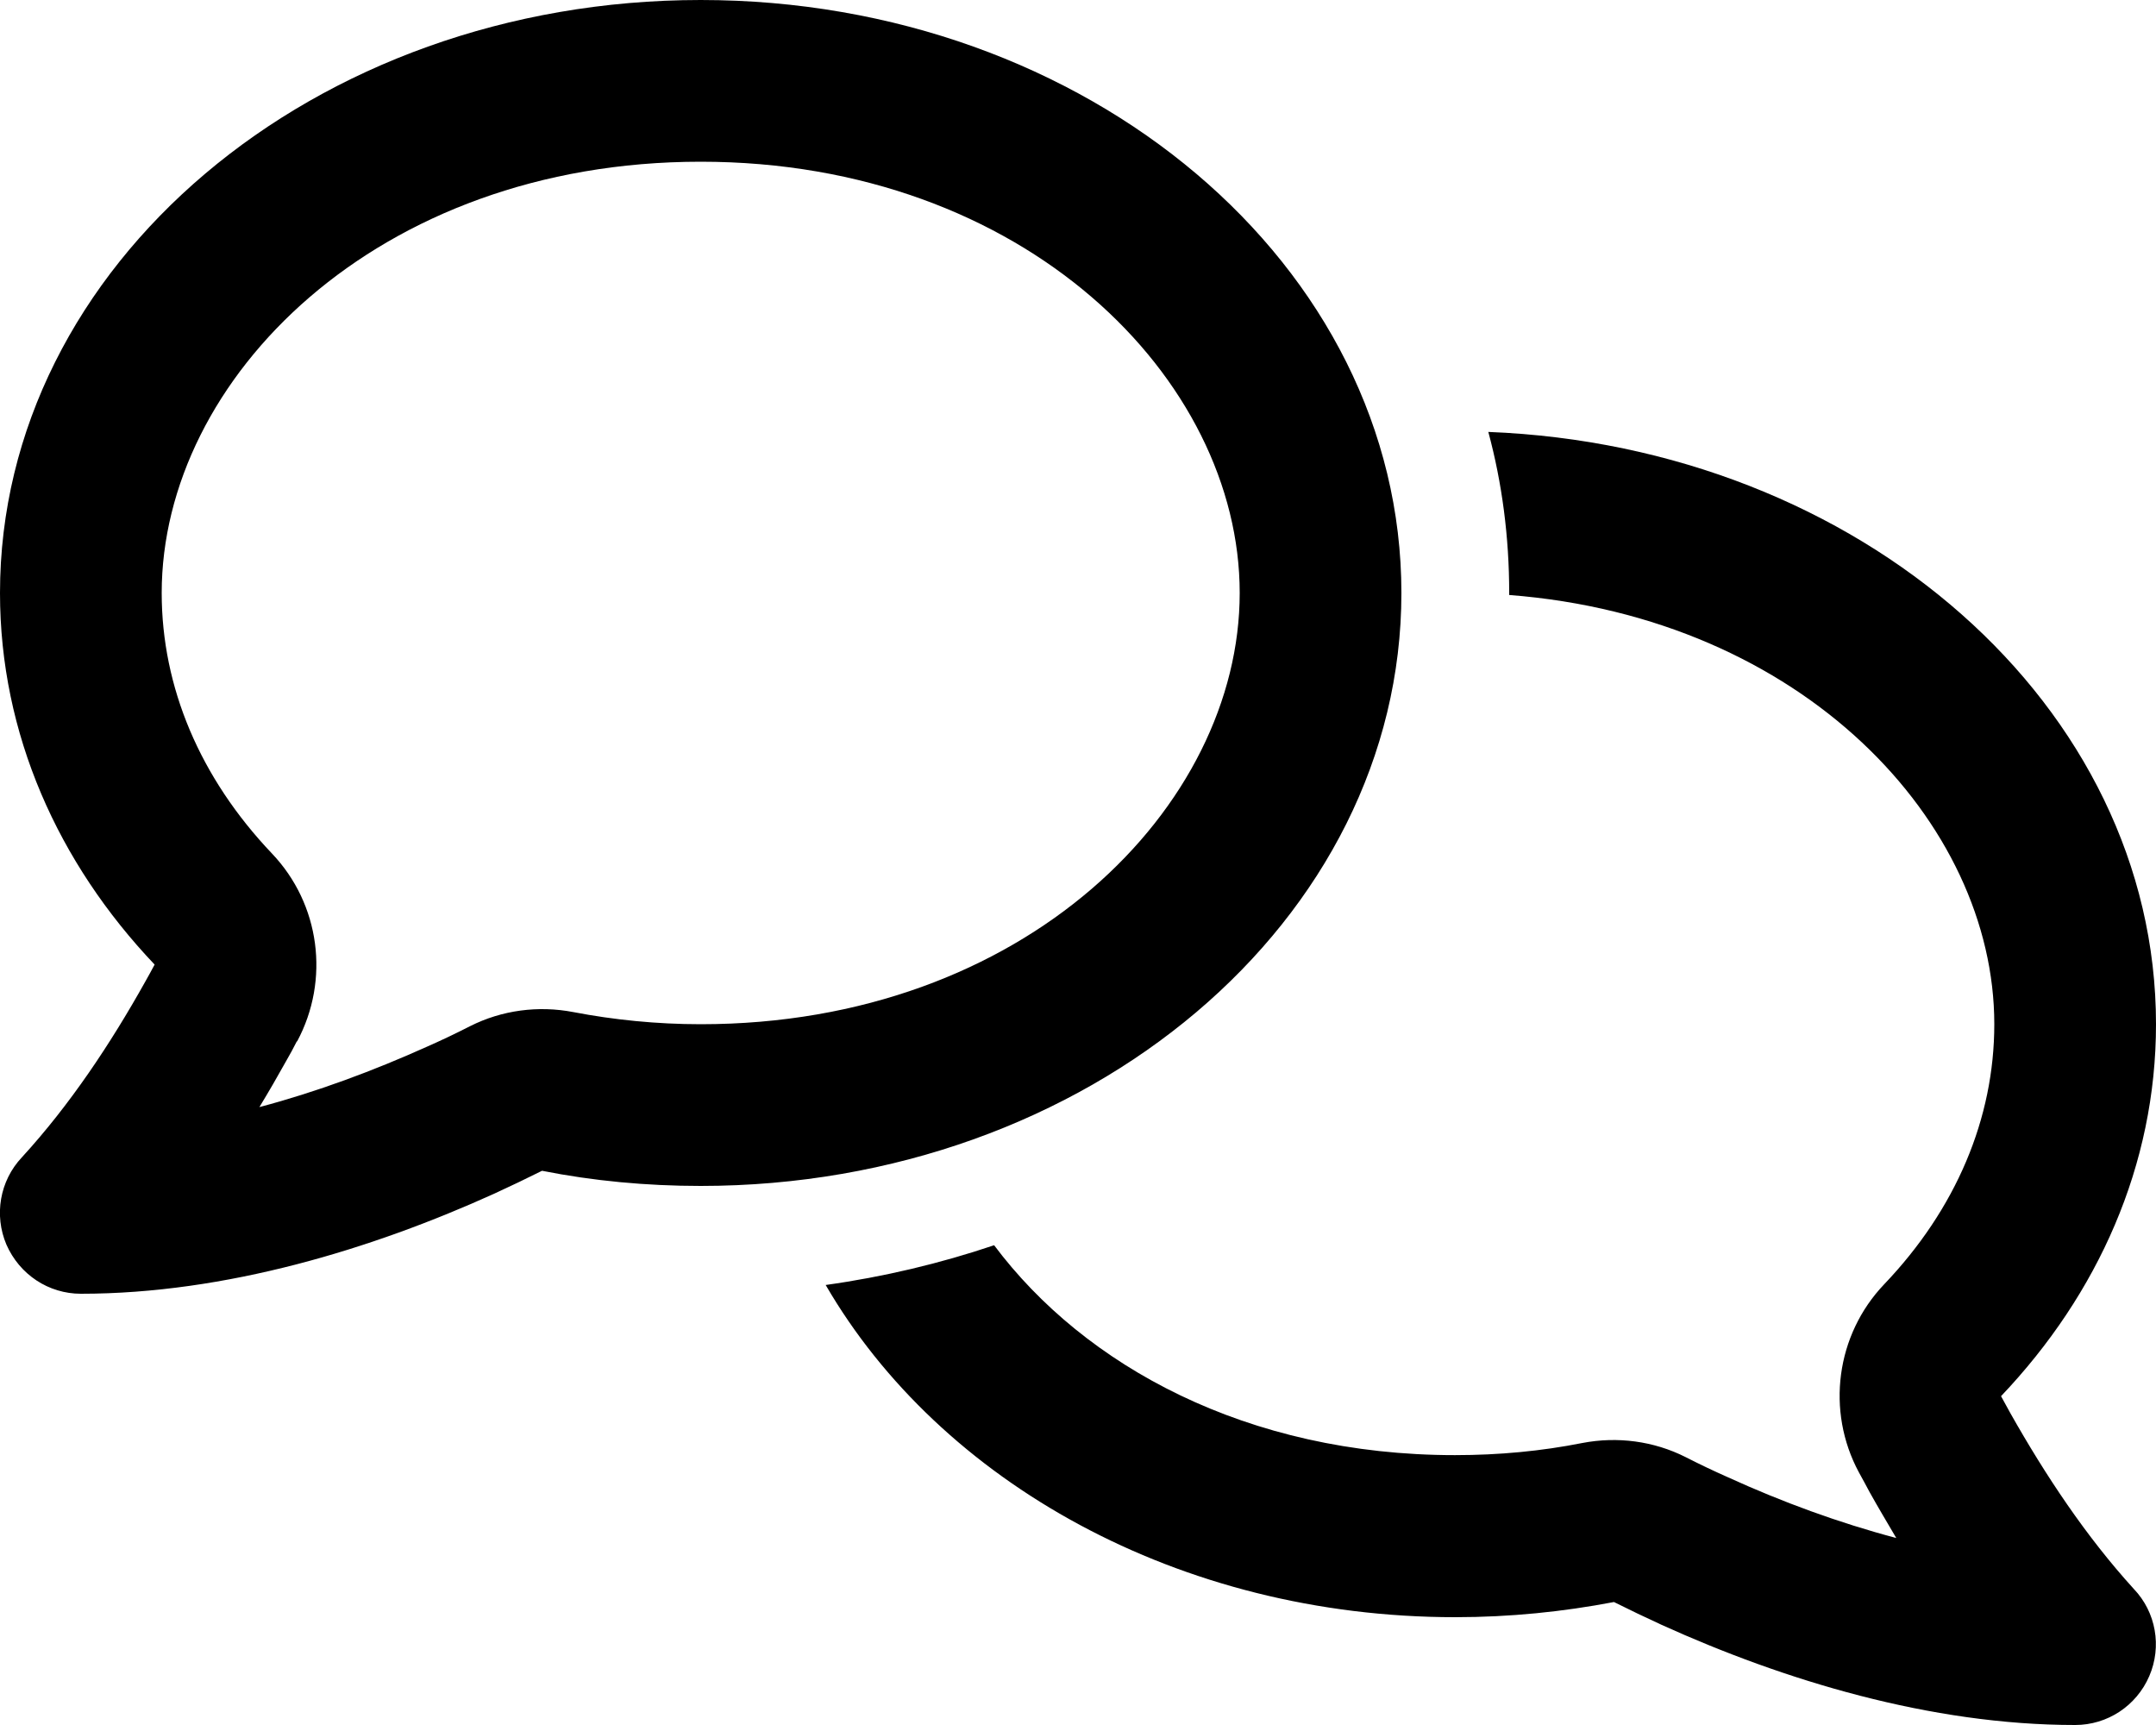
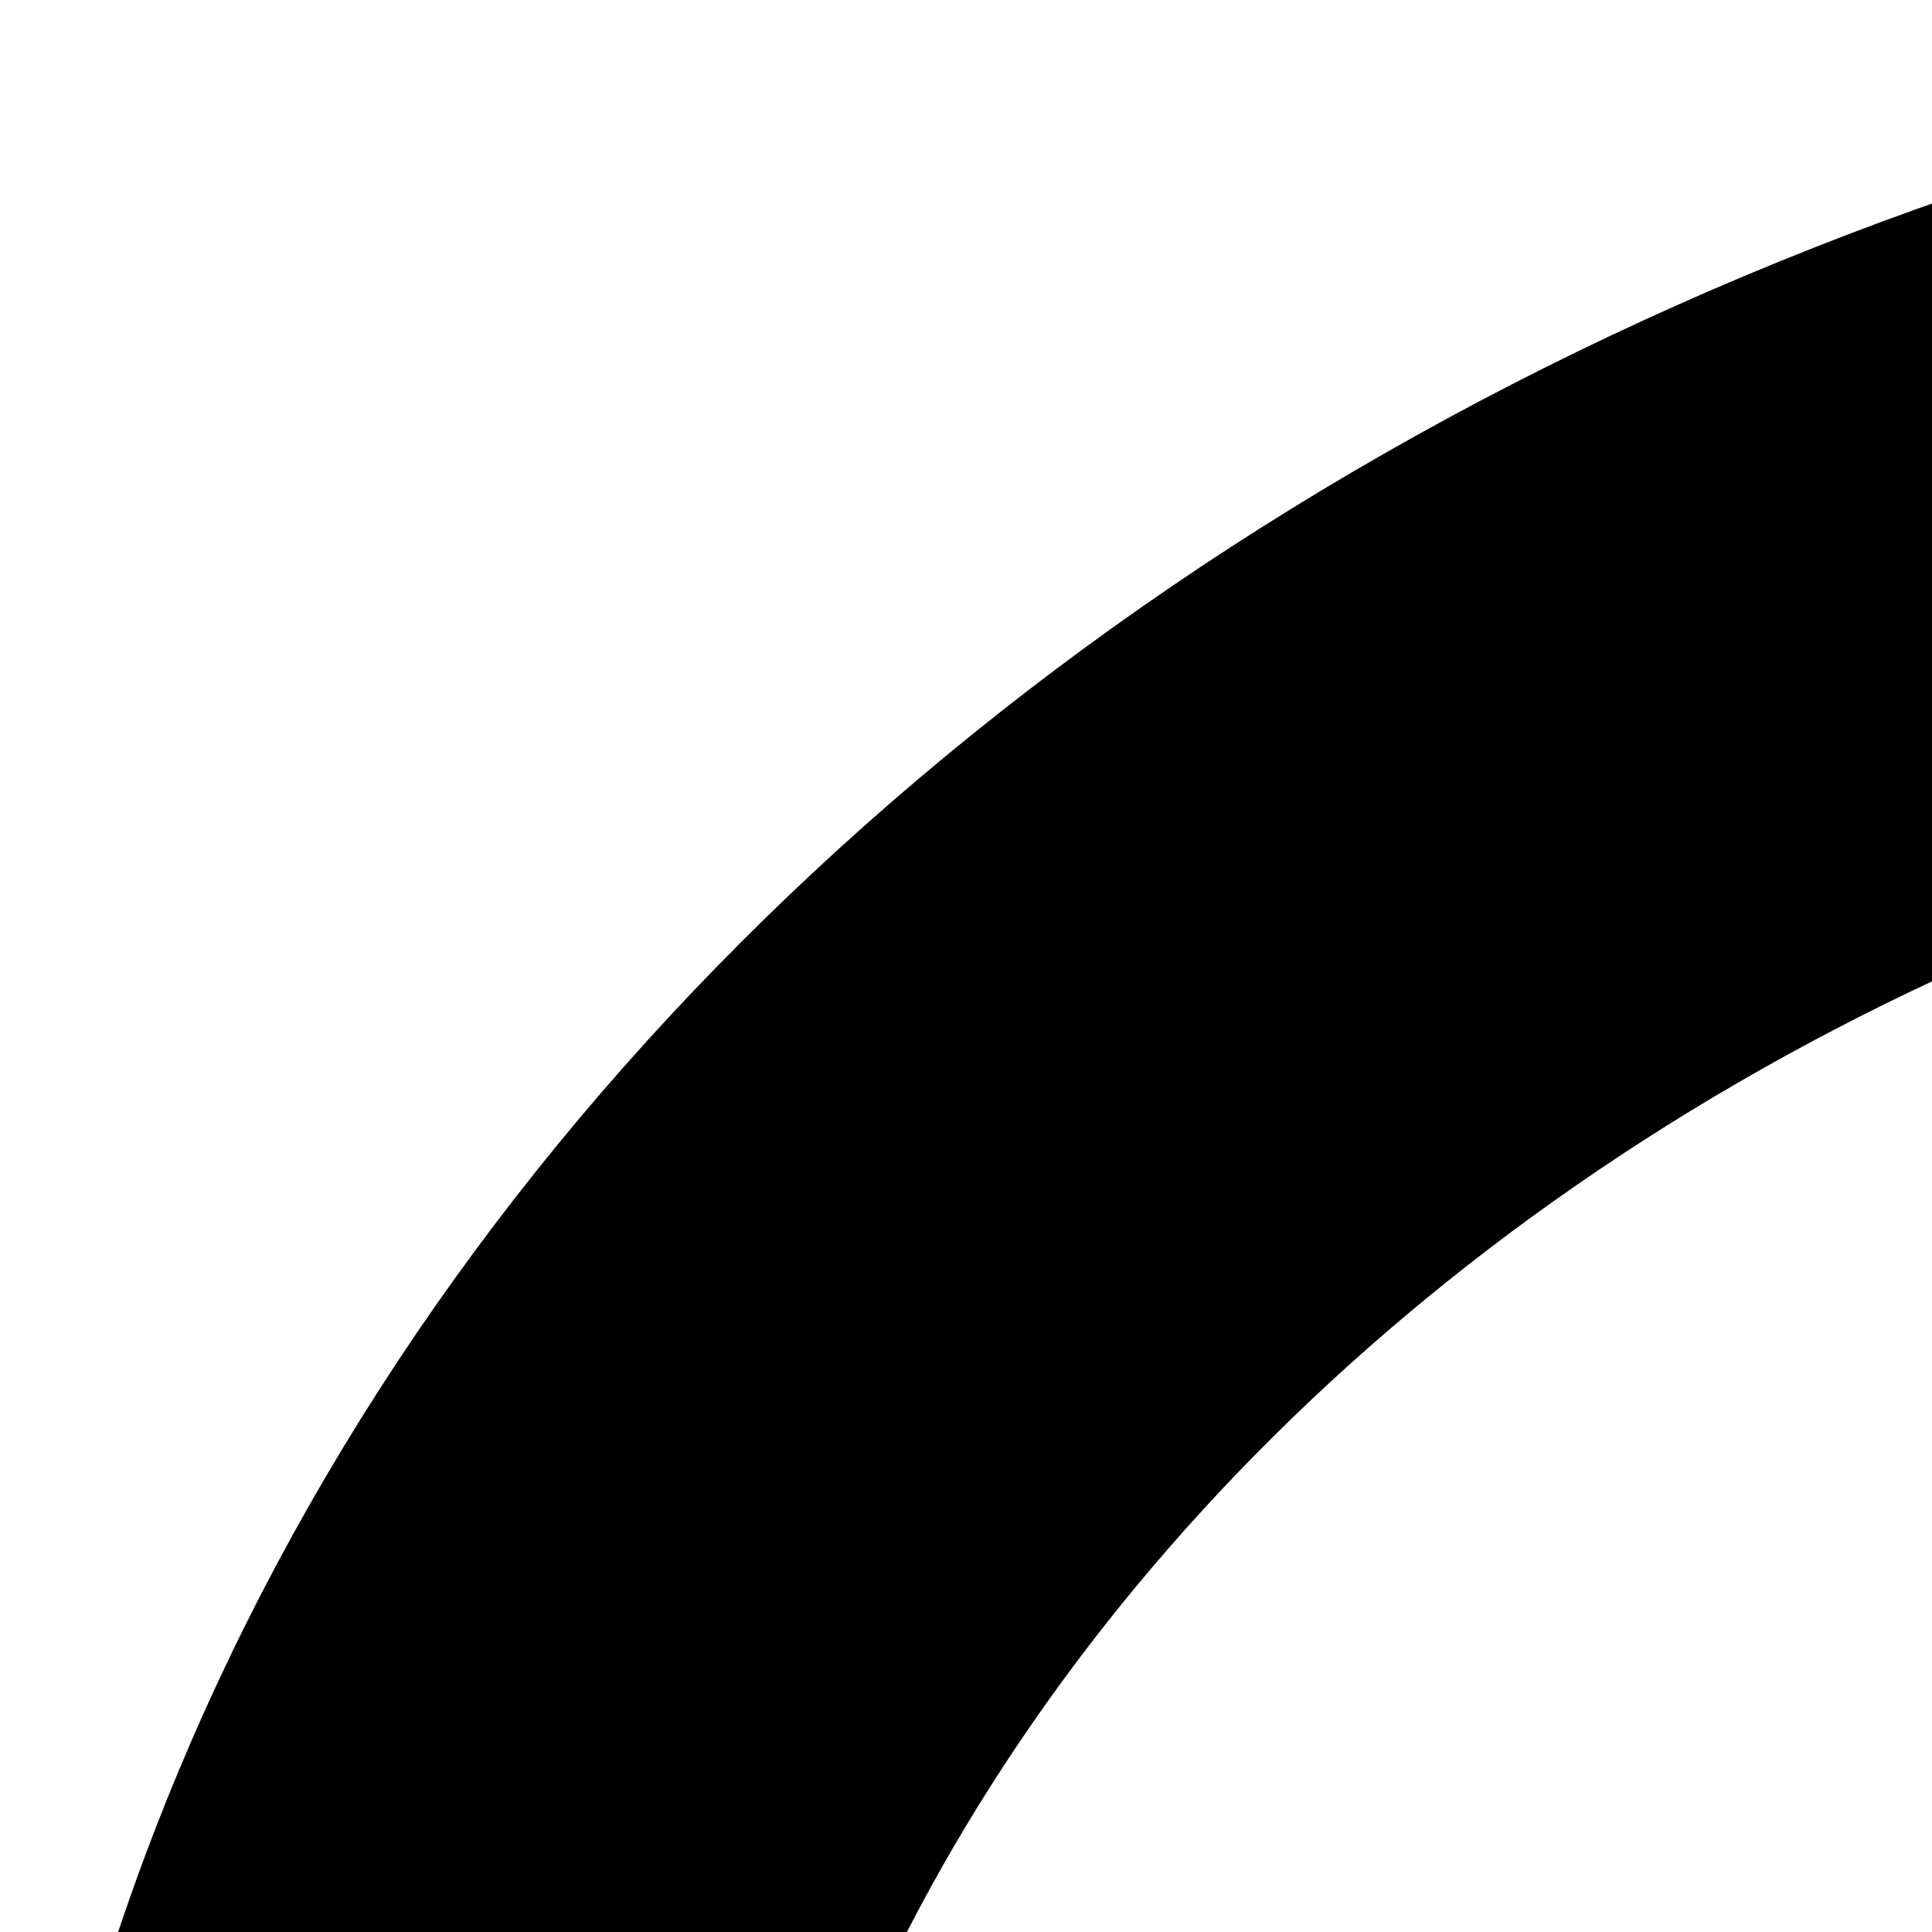
- <svg xmlns="http://www.w3.org/2000/svg" viewBox="0 0 640 512">
+ <svg xmlns="http://www.w3.org/2000/svg" viewBox="0 0 128 128">
  <path d="M88.2 309.1c9.8-18.3 6.8-40.8-7.5-55.8C59.4 230.9 48 204 48 176c0-63.5 63.8-128 160-128s160 64.5 160 128s-63.8 128-160 128c-13.1 0-25.8-1.3-37.8-3.6c-10.4-2-21.2-.6-30.7 4.2c-4.1 2.1-8.3 4.1-12.6 6c-16 7.2-32.9 13.5-49.9 18c2.8-4.6 5.4-9.1 7.9-13.6c1.1-1.9 2.2-3.9 3.2-5.9zM0 176c0 41.8 17.2 80.1 45.9 110.3c-.9 1.7-1.9 3.5-2.8 5.1c-10.3 18.4-22.3 36.5-36.6 52.1c-6.6 7-8.3 17.2-4.6 25.9C5.8 378.3 14.4 384 24 384c43 0 86.5-13.3 122.7-29.7c4.8-2.2 9.6-4.5 14.2-6.8c15.1 3 30.9 4.5 47.1 4.5c114.9 0 208-78.8 208-176S322.9 0 208 0S0 78.8 0 176zM432 480c16.2 0 31.9-1.6 47.1-4.5c4.6 2.3 9.4 4.6 14.2 6.8C529.5 498.7 573 512 616 512c9.6 0 18.2-5.7 22-14.5c3.8-8.8 2-19-4.6-25.9c-14.2-15.6-26.2-33.7-36.6-52.1c-.9-1.7-1.9-3.4-2.8-5.1C622.8 384.1 640 345.8 640 304c0-94.4-87.9-171.5-198.2-175.8c4.1 15.2 6.2 31.2 6.2 47.8l0 .6c87.2 6.7 144 67.5 144 127.4c0 28-11.4 54.9-32.7 77.2c-14.3 15-17.3 37.6-7.5 55.8c1.1 2 2.2 4 3.2 5.9c2.5 4.5 5.2 9 7.9 13.6c-17-4.5-33.9-10.7-49.9-18c-4.3-1.9-8.5-3.9-12.6-6c-9.5-4.8-20.3-6.2-30.7-4.2c-12.1 2.4-24.7 3.6-37.8 3.6c-61.7 0-110-26.5-136.8-62.3c-16 5.4-32.8 9.4-50 11.8C279 439.8 350 480 432 480z" />
</svg>
